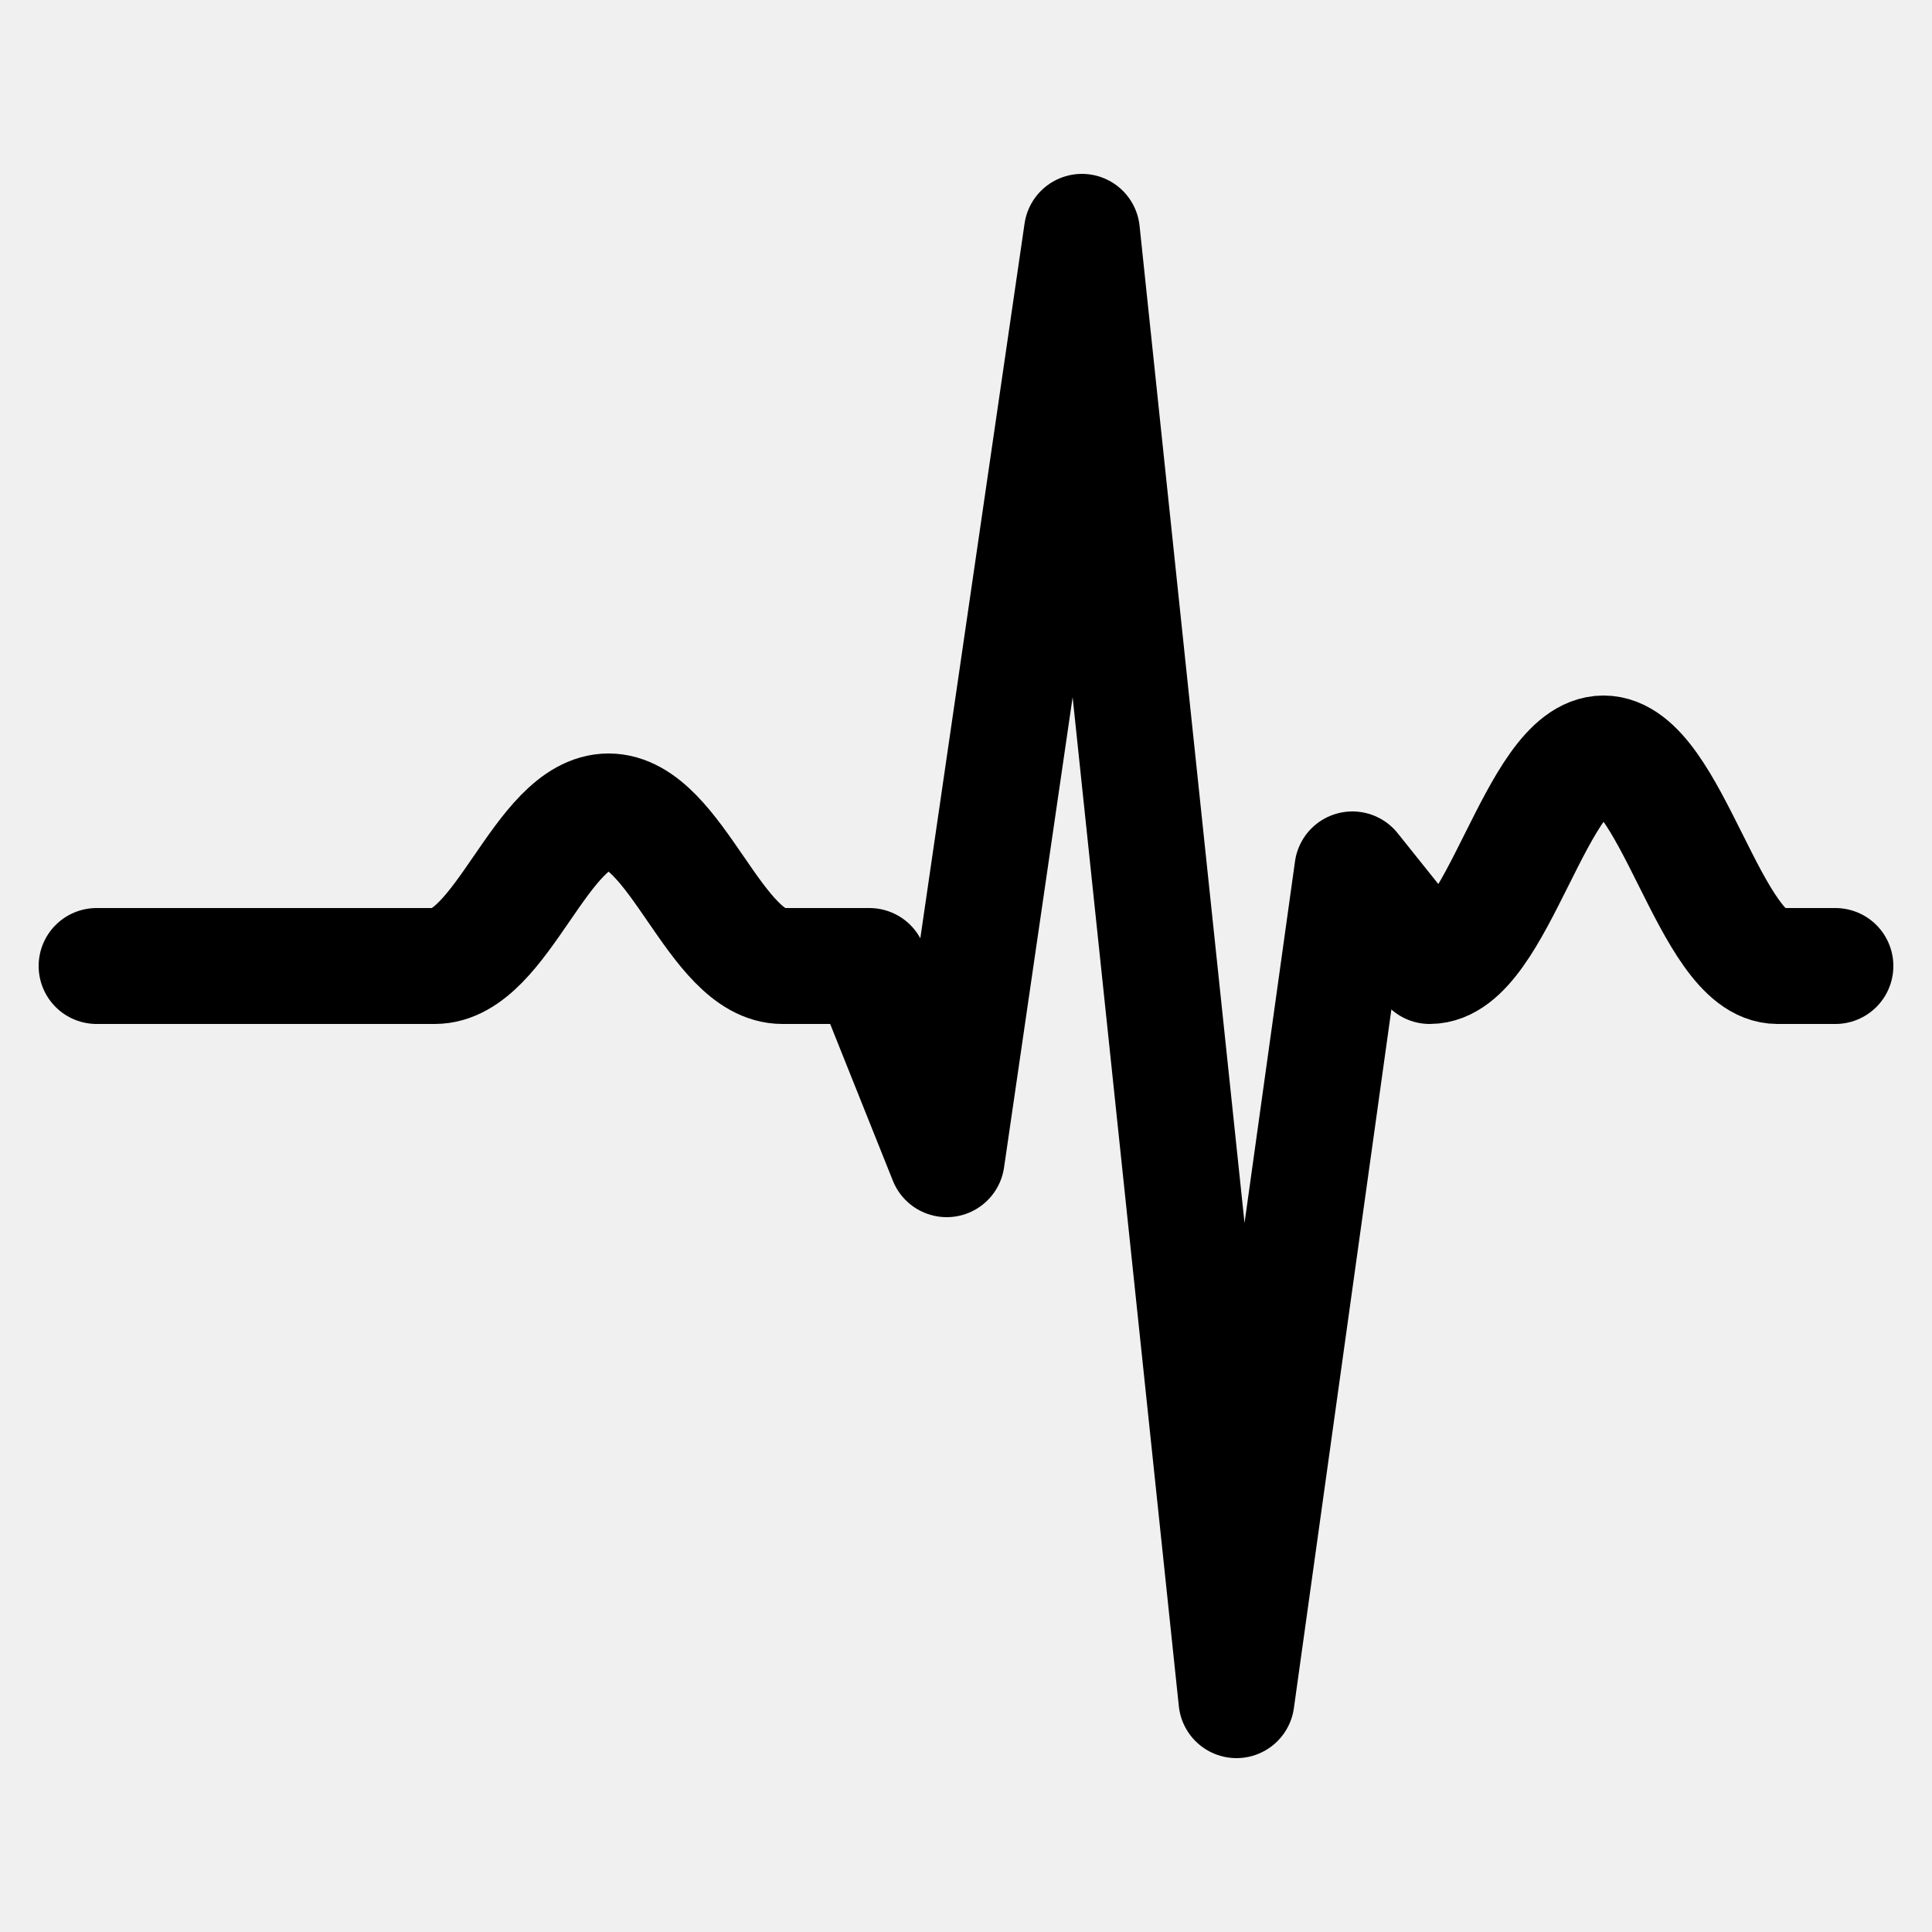
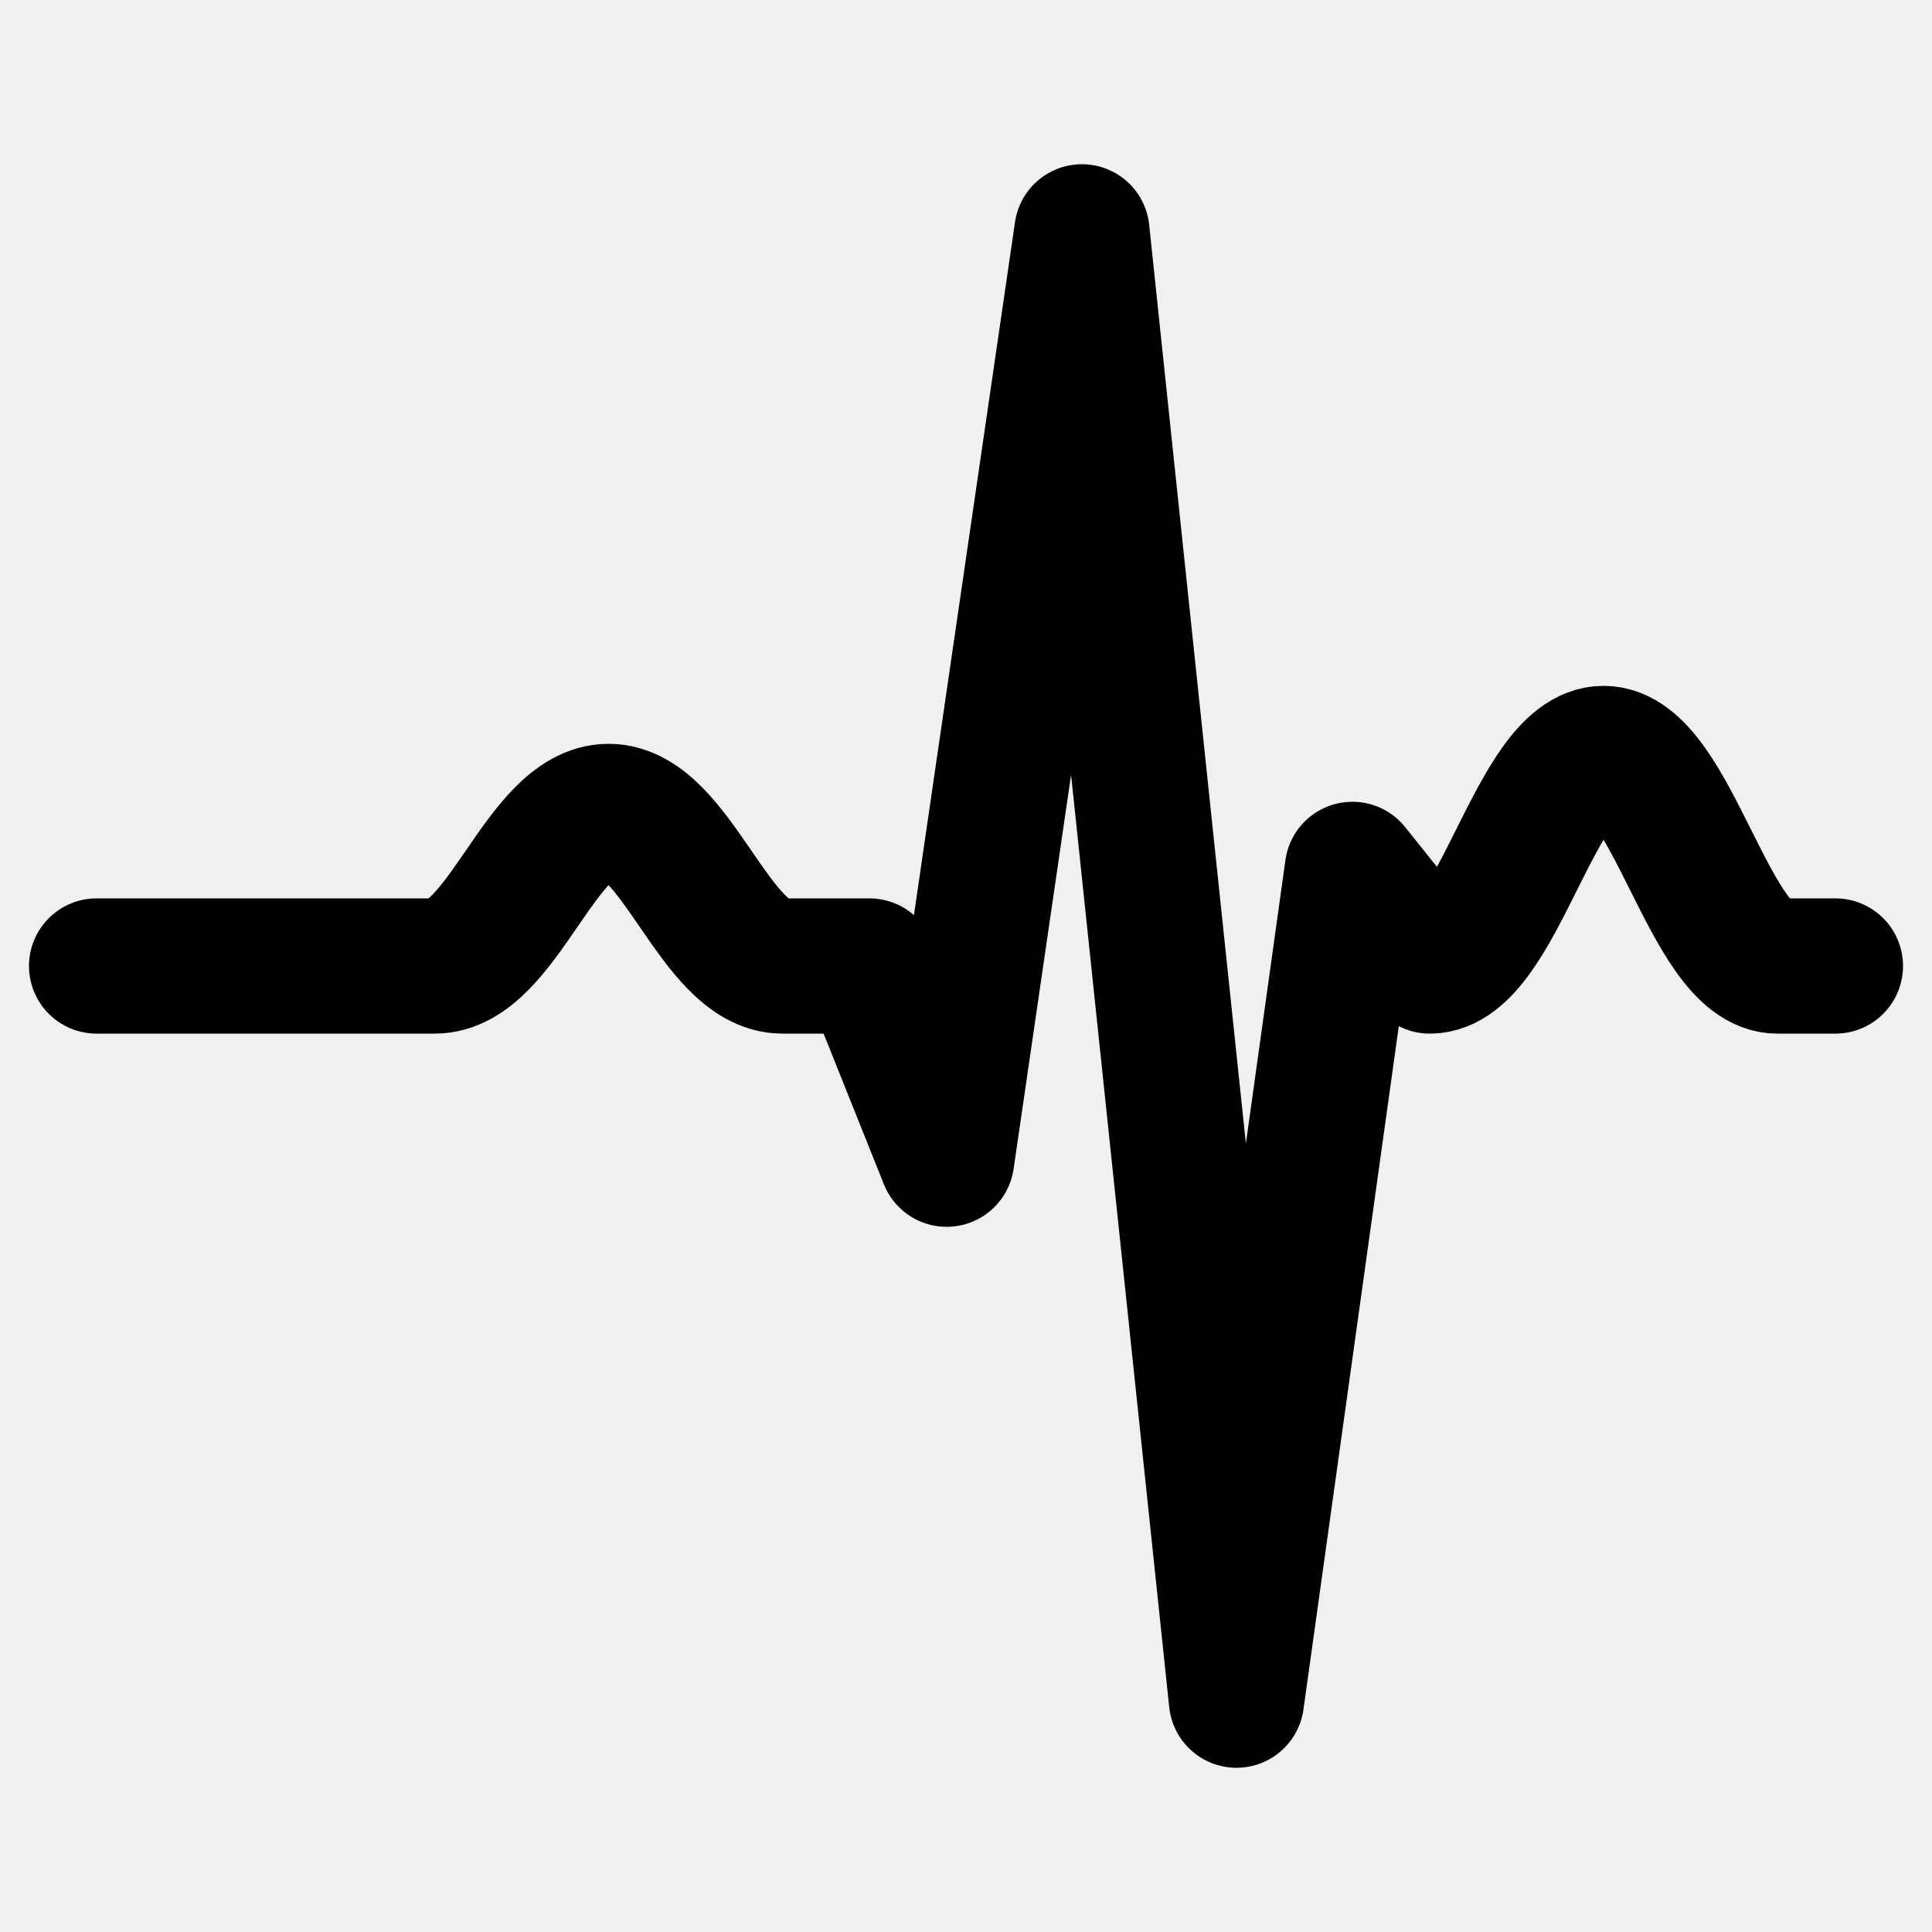
<svg xmlns="http://www.w3.org/2000/svg" viewBox="0 0 200 200" width="100%" height="100%" fill="none">
-   <path d="M 10 100             H 45             C 52 100, 56 84, 63 84             C 70 84, 74 100, 81 100             H 90             L 98 120             L 112 24             L 128 176             L 140 90             L 148 100             C 155 100, 159 78, 166 78             C 173 78, 177 100, 184 100             H 190" stroke="#000000" stroke-width="12" stroke-linecap="round" stroke-linejoin="round" />
+   <style>
+     path { stroke: #000000; }
+     @media (prefers-color-scheme: dark) {
+       path { stroke: #FFFFFF; }
+     }
+   </style>
+   <path d="M 10 100             H 45             C 52 100, 56 84, 63 84             C 70 84, 74 100, 81 100             H 90             L 98 120             L 112 24             L 128 176             L 140 90             L 148 100             C 155 100, 159 78, 166 78             C 173 78, 177 100, 184 100             H 190" stroke-width="14" stroke-linecap="round" stroke-linejoin="round" />
</svg>
